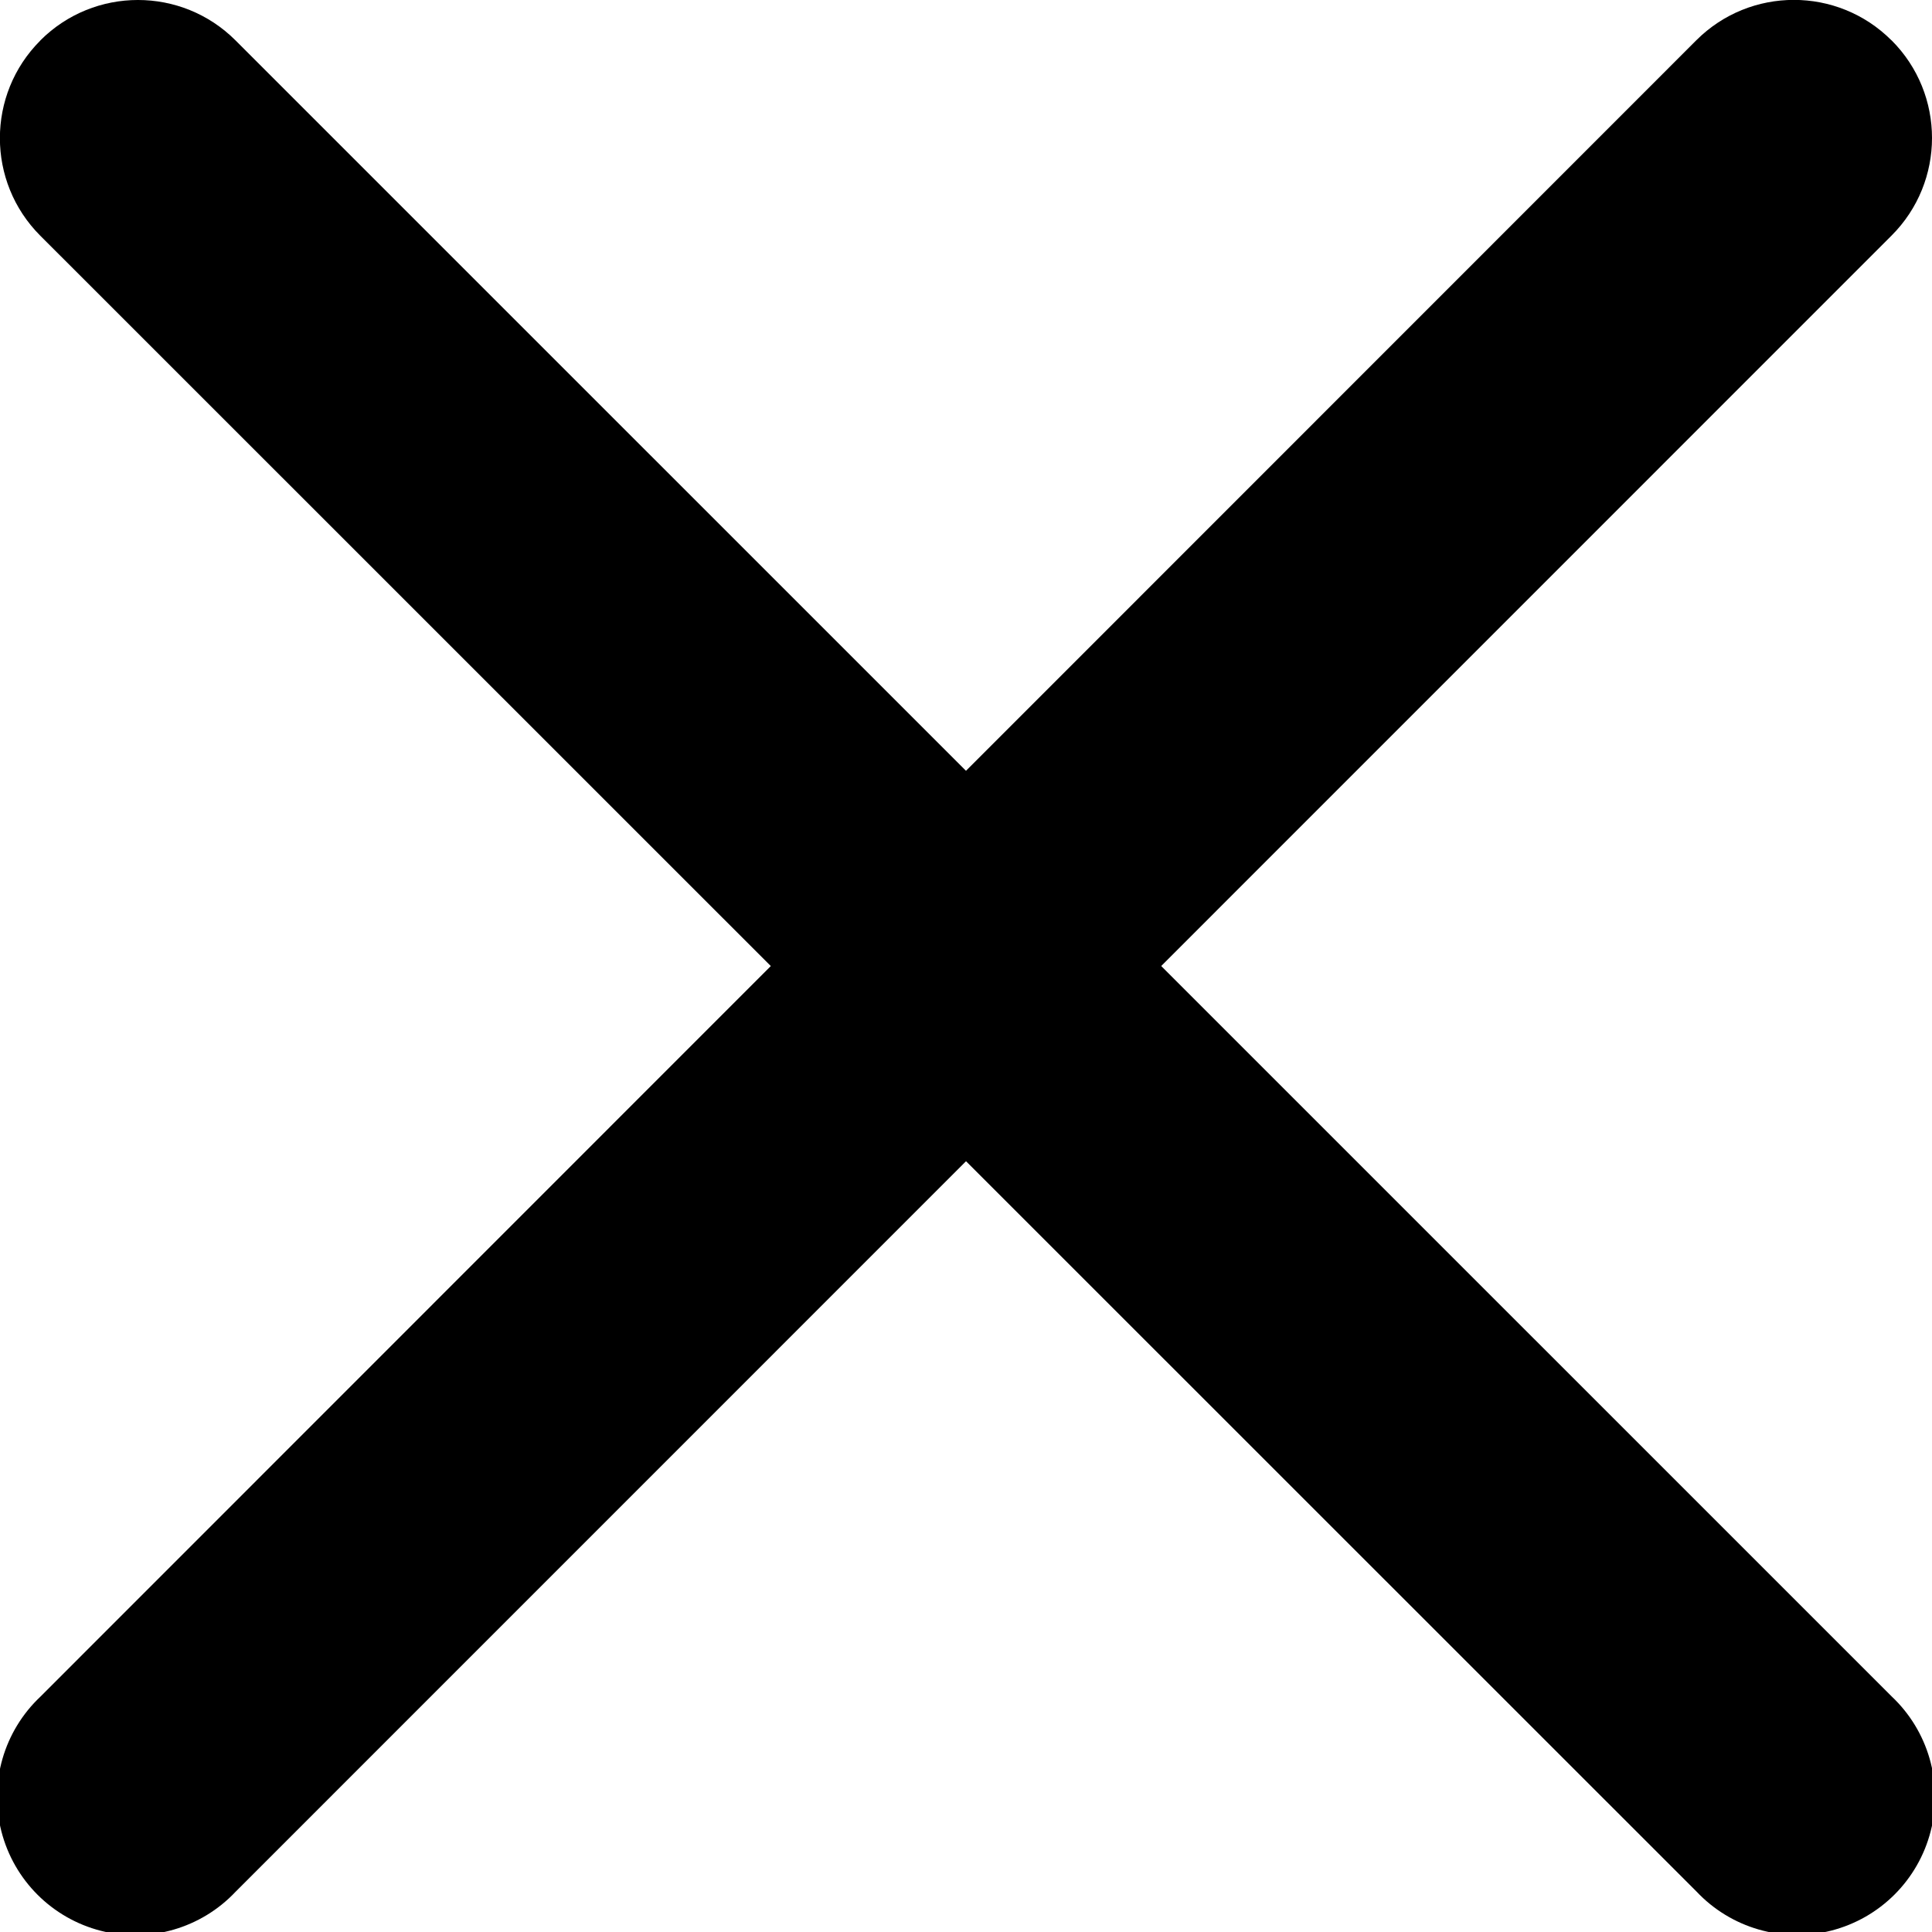
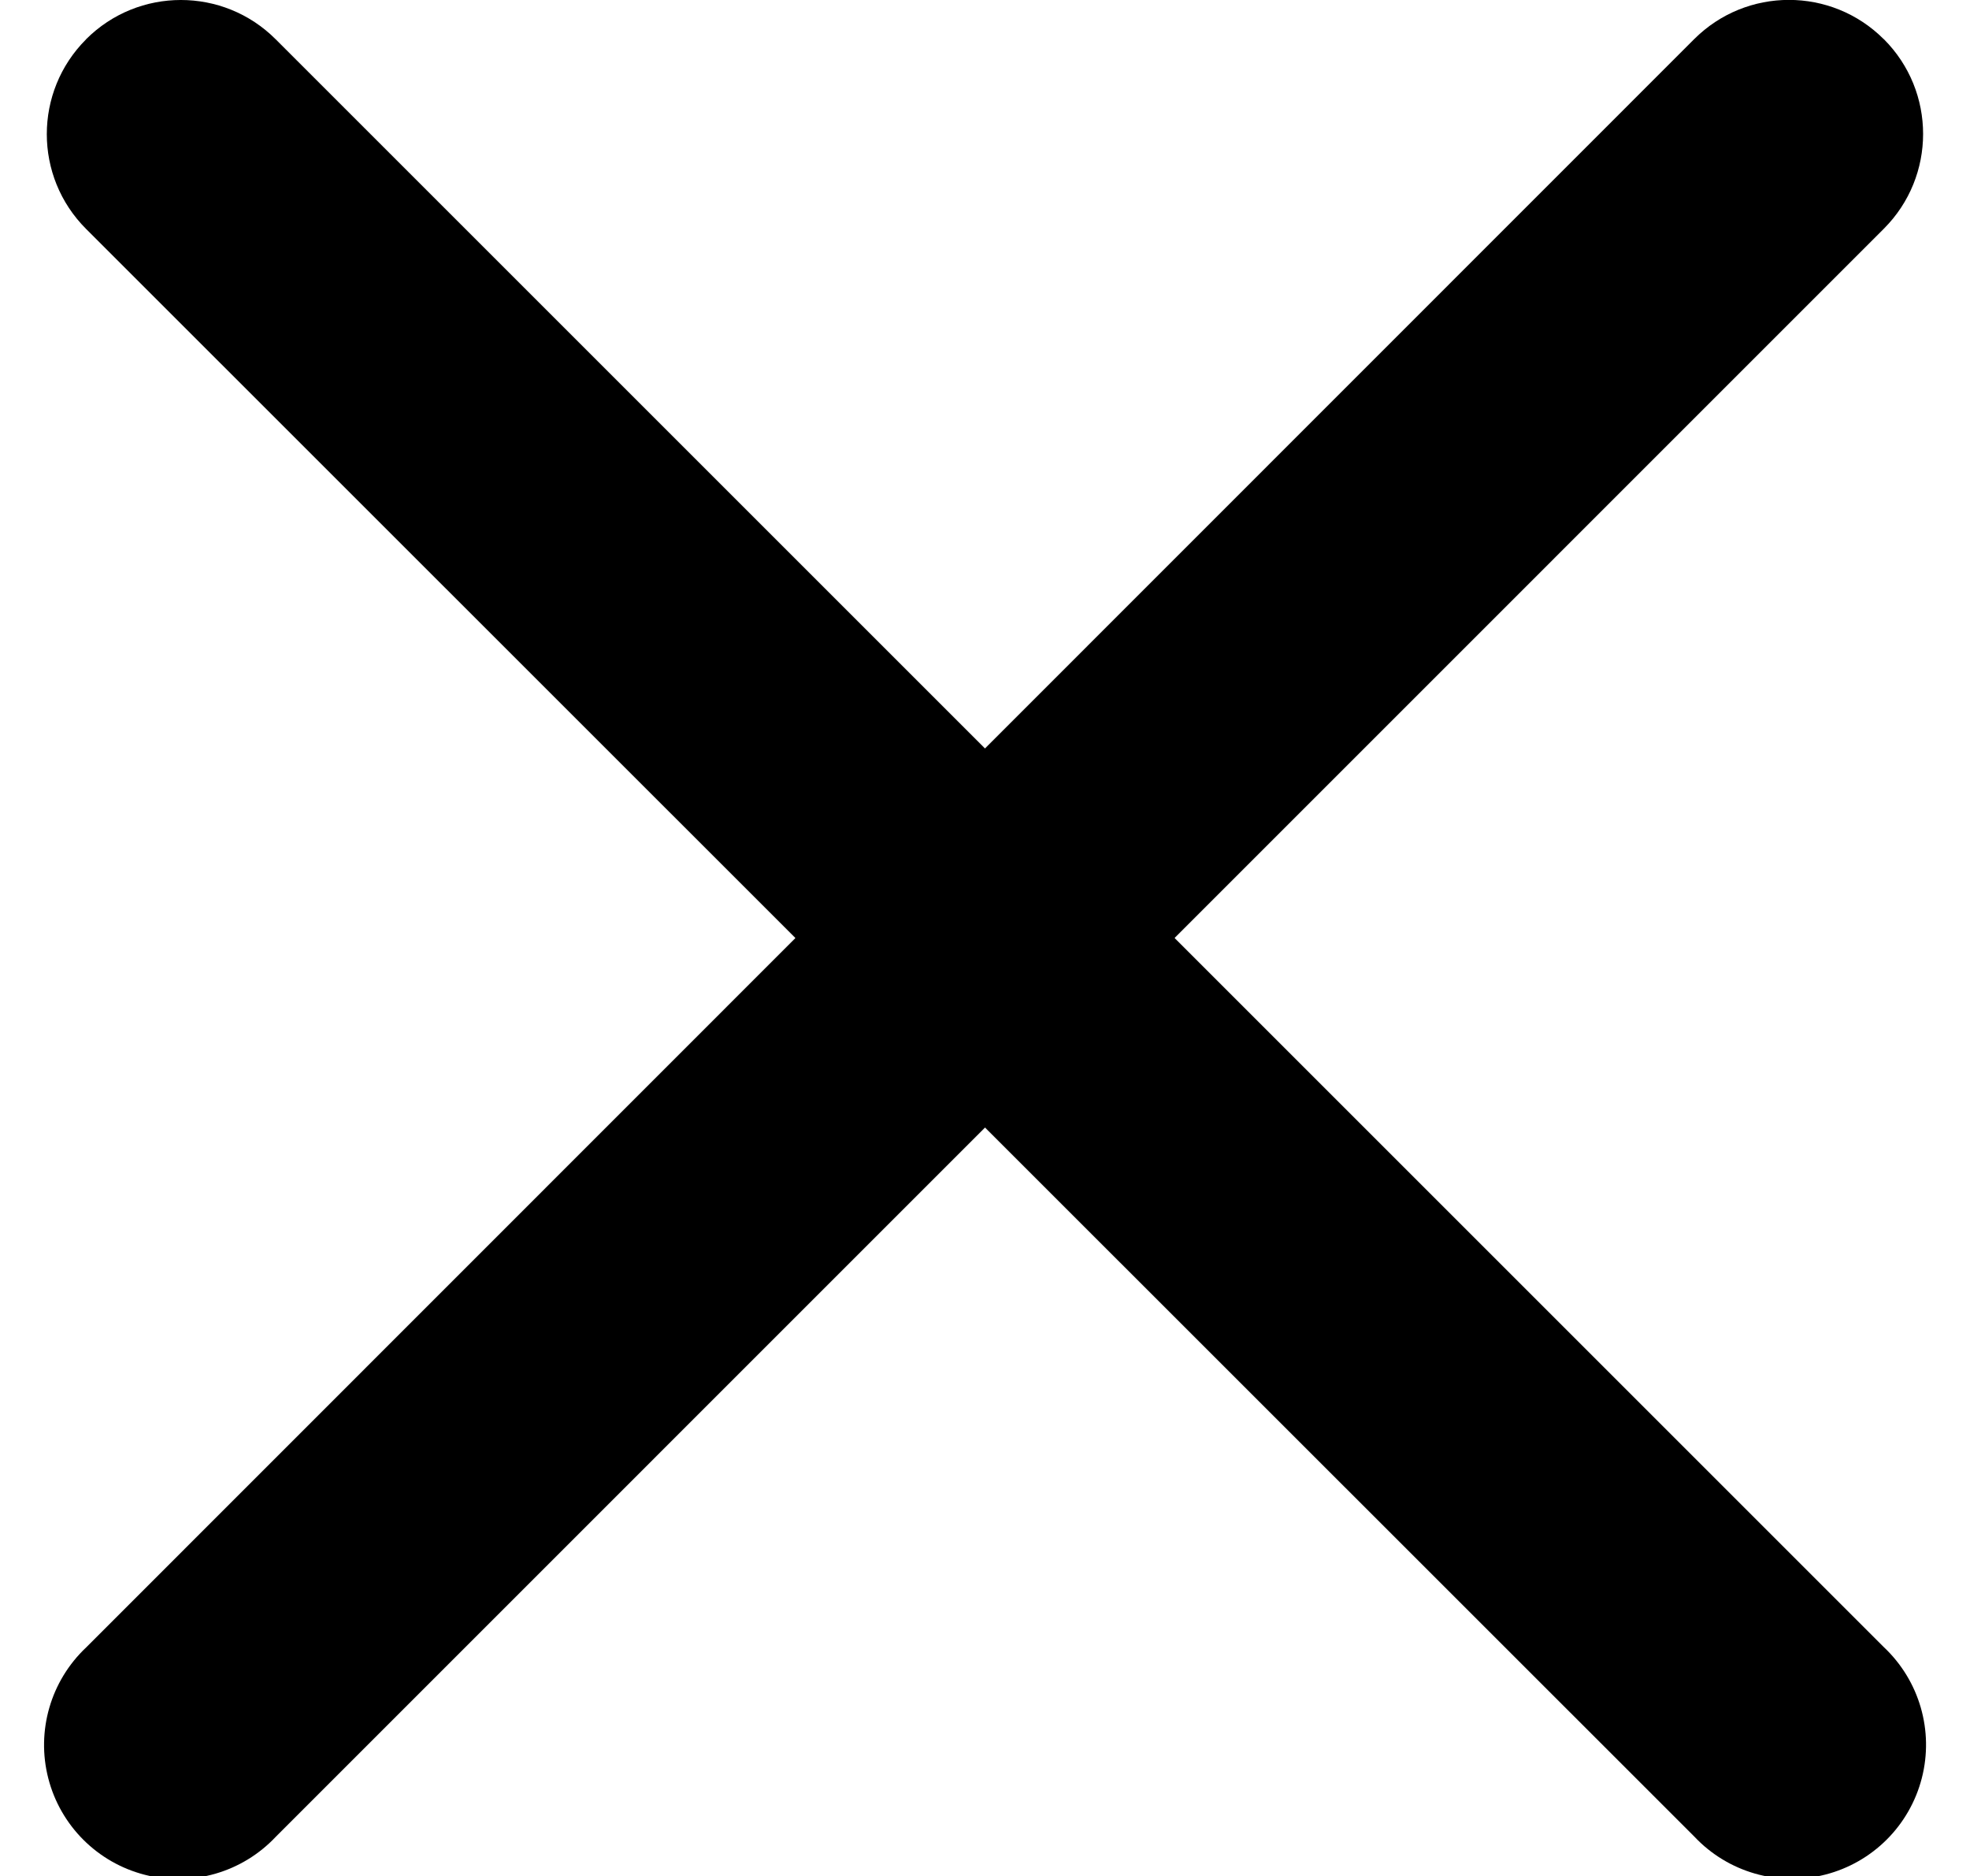
- <svg xmlns="http://www.w3.org/2000/svg" width="20" height="20" fill="none">
+ <svg xmlns="http://www.w3.org/2000/svg" width="21" height="20" fill="none" viewBox="0 0 20 20">
  <path fill="currentColor" fill-rule="evenodd" clip-rule="evenodd" d="M.418.418a1.429 1.429 0 0 1 2.02 0l17.144 17.143a1.429 1.429 0 1 1-2.02 2.02L.417 2.44a1.429 1.429 0 0 1 0-2.02Z" />
  <path fill="currentColor" fill-rule="evenodd" clip-rule="evenodd" d="M19.582.418a1.429 1.429 0 0 1 0 2.02L2.439 19.583a1.429 1.429 0 1 1-2.02-2.02L17.56.417a1.429 1.429 0 0 1 2.02 0Z" />
</svg>
